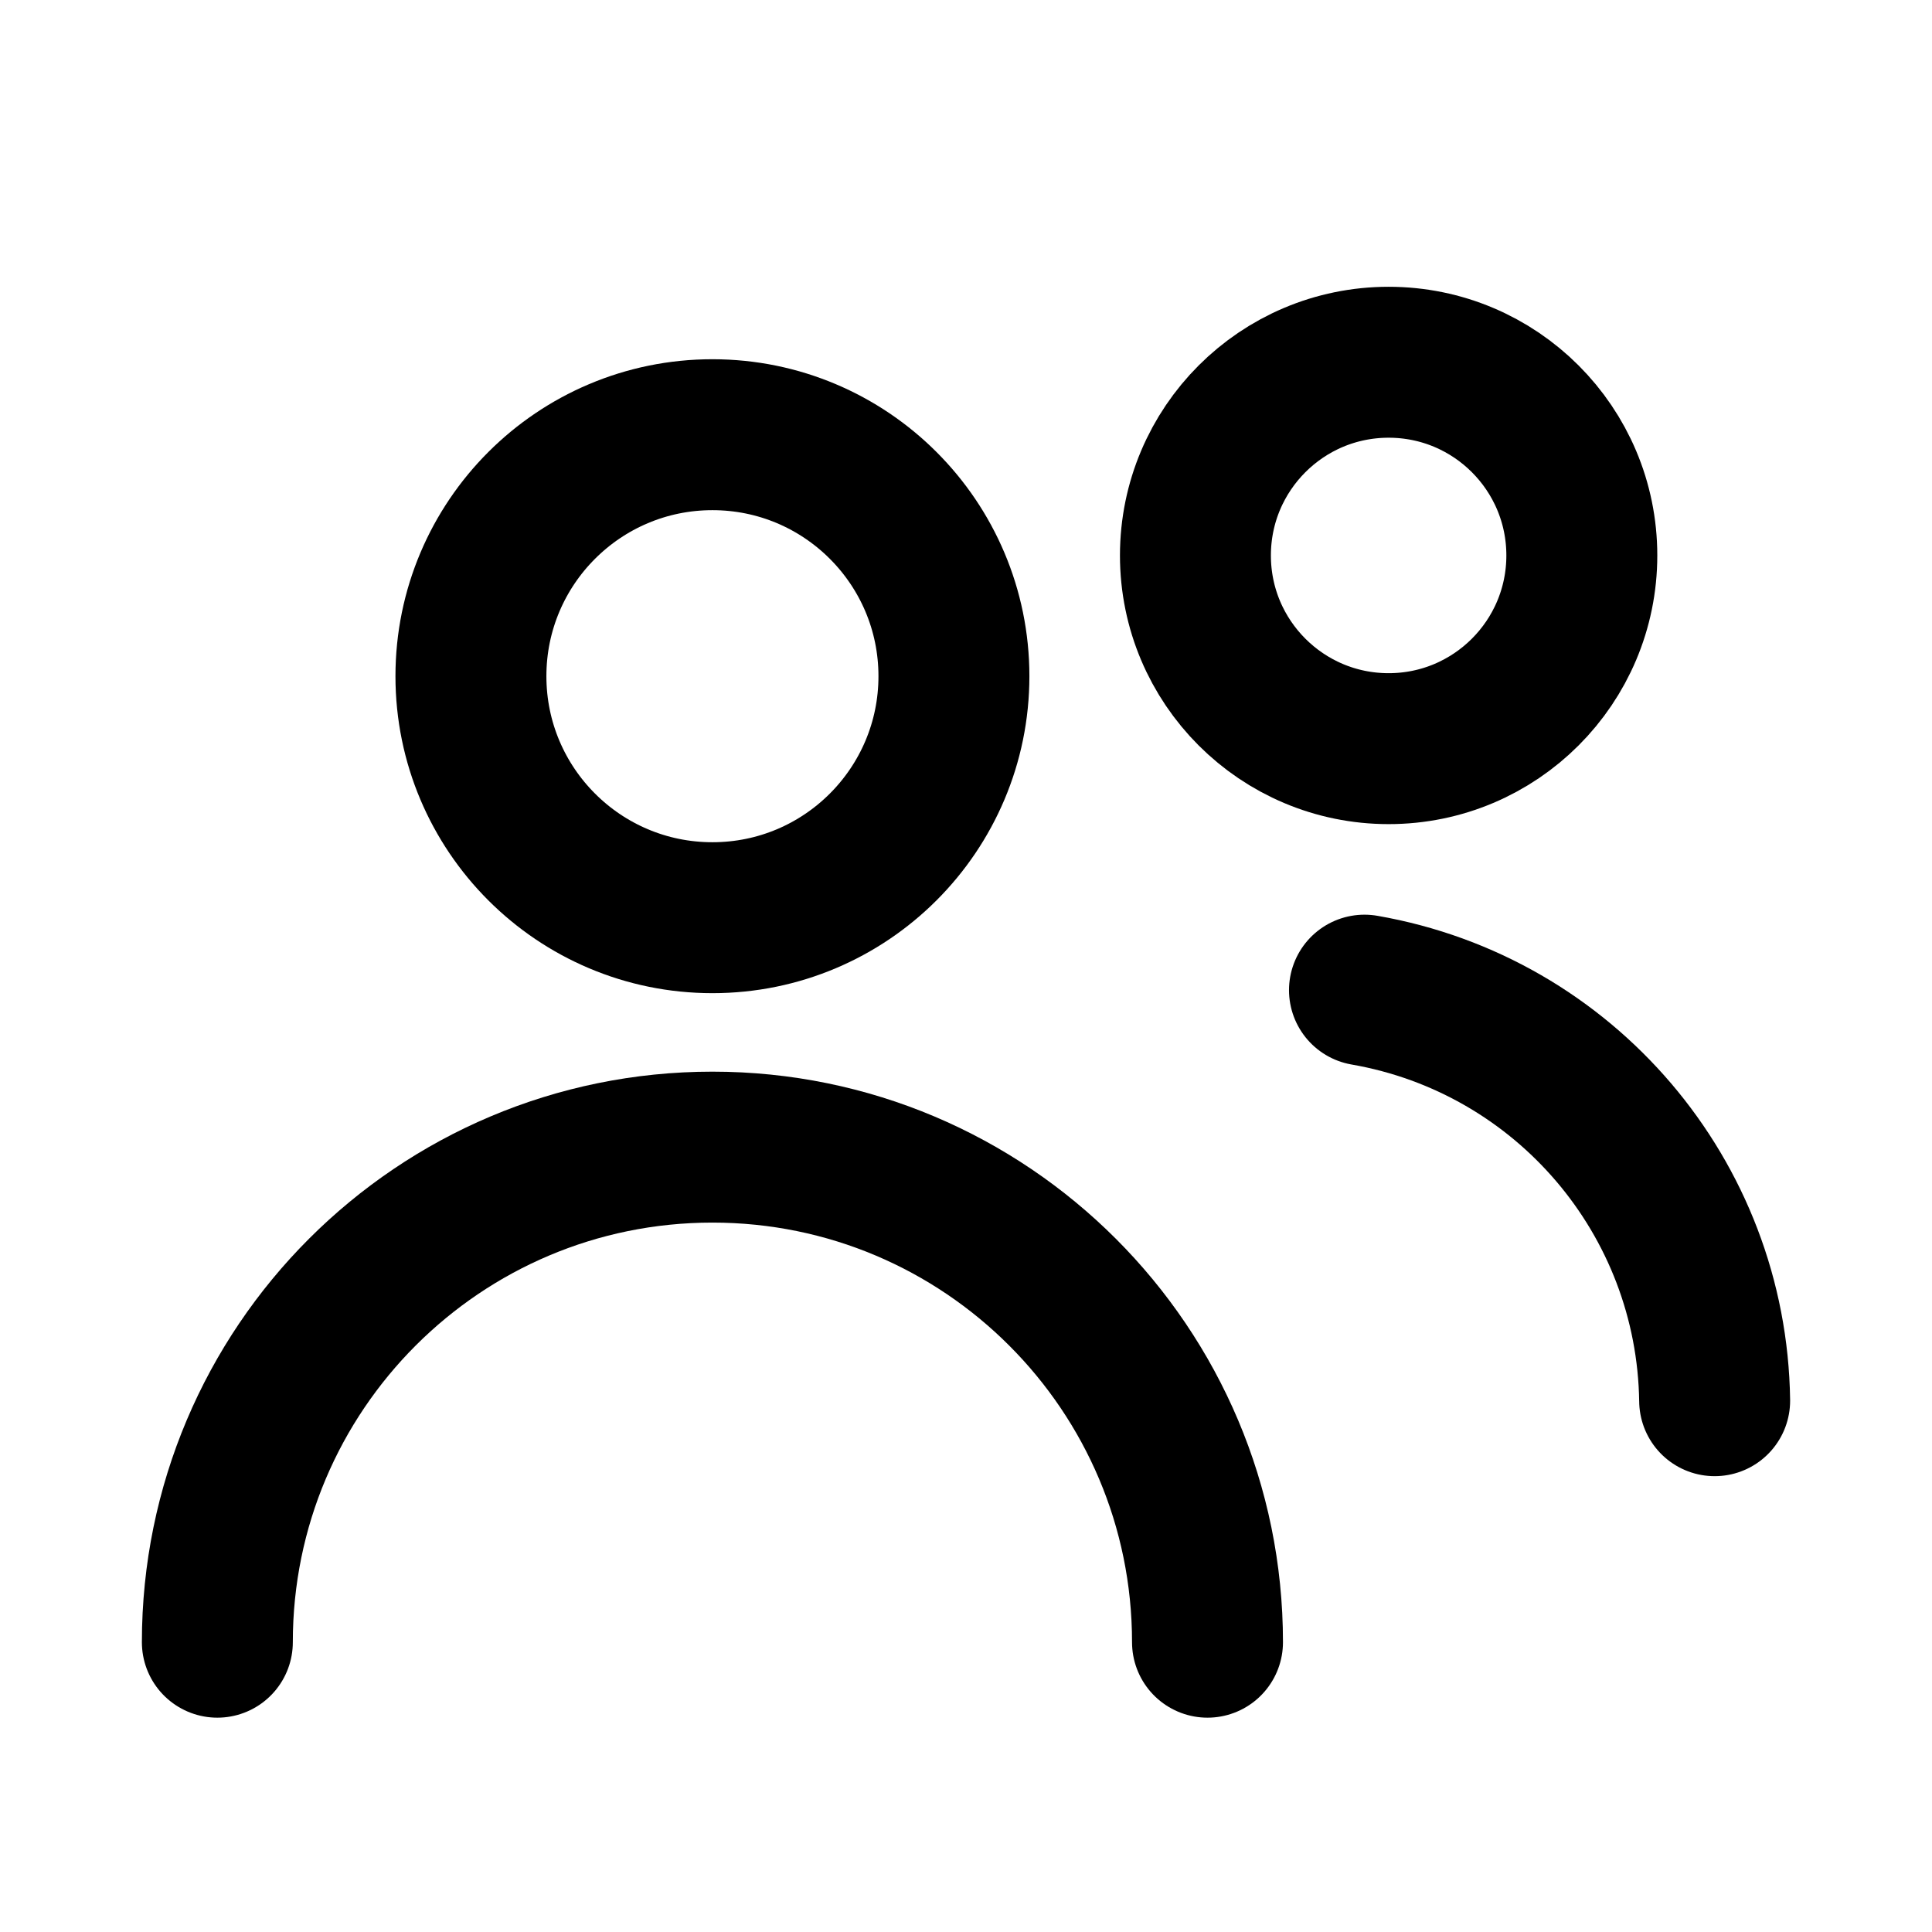
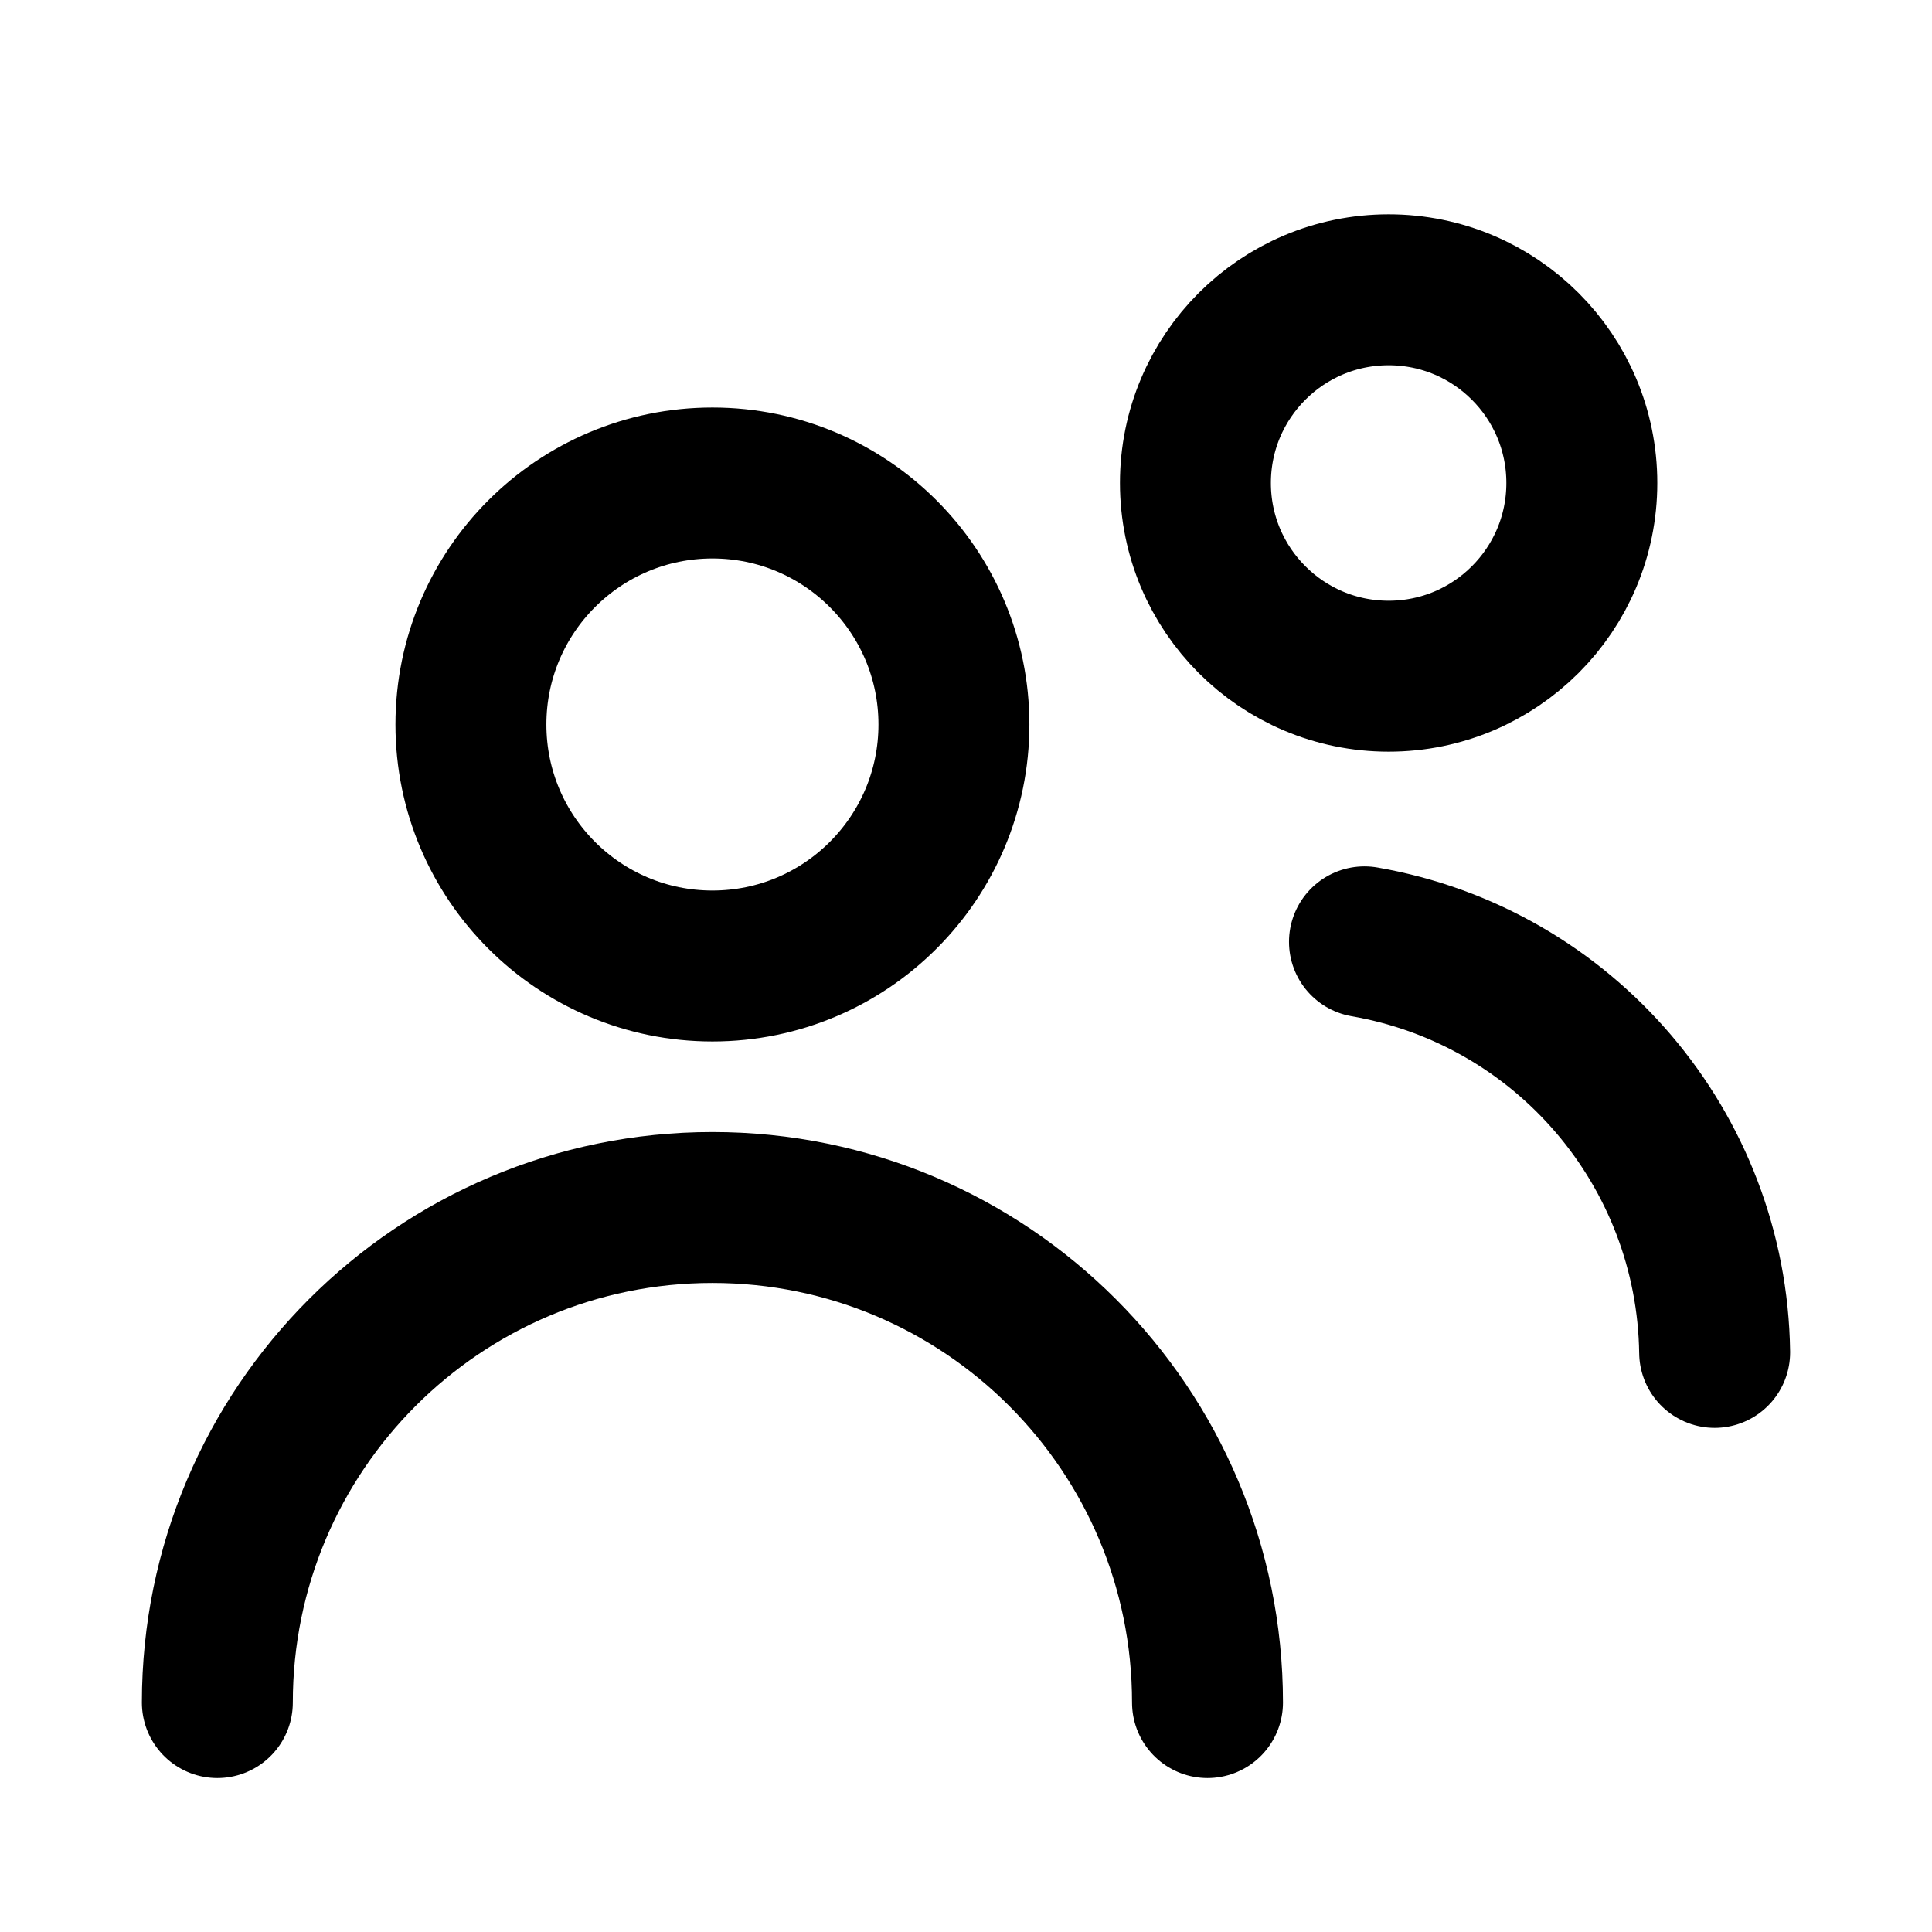
<svg xmlns="http://www.w3.org/2000/svg" viewBox="0 0 16 16" fill="none" stroke="currentColor" stroke-width="1.25" stroke-linecap="round" stroke-linejoin="round">
-   <path pathLength="1" d="M3.9 5.6a2 2 0 1 0 4 0 2 2 0 1 0-4 0z" />
-   <path pathLength="1" d="M1.8 13.6a4.1 4.1 0 0 1 8.2 0" />
-   <path pathLength="1" d="M9.9 4.6a1.6 1.6 0 1 0 3.2 0 1.6 1.6 0 1 0-3.2 0z" />
-   <path pathLength="1" d="M11.3 8.2a3.5 3.5 0 0 1 2.9 3.4" />
+   <path pathLength="1" d="M3.9 6a2 2 0 1 0 4 0 2 2 0 1 0-4 0z" />
+   <path pathLength="1" d="M1.8 14.1a4.1 4.1 0 0 1 8.2 0" />
+   <path pathLength="1" d="M9.9 4a1.6 1.6 0 1 0 3.2 0 1.6 1.6 0 1 0-3.2 0z" />
+   <path pathLength="1" d="M11.3 7.8a3.5 3.5 0 0 1 2.9 3.4" />
</svg>
